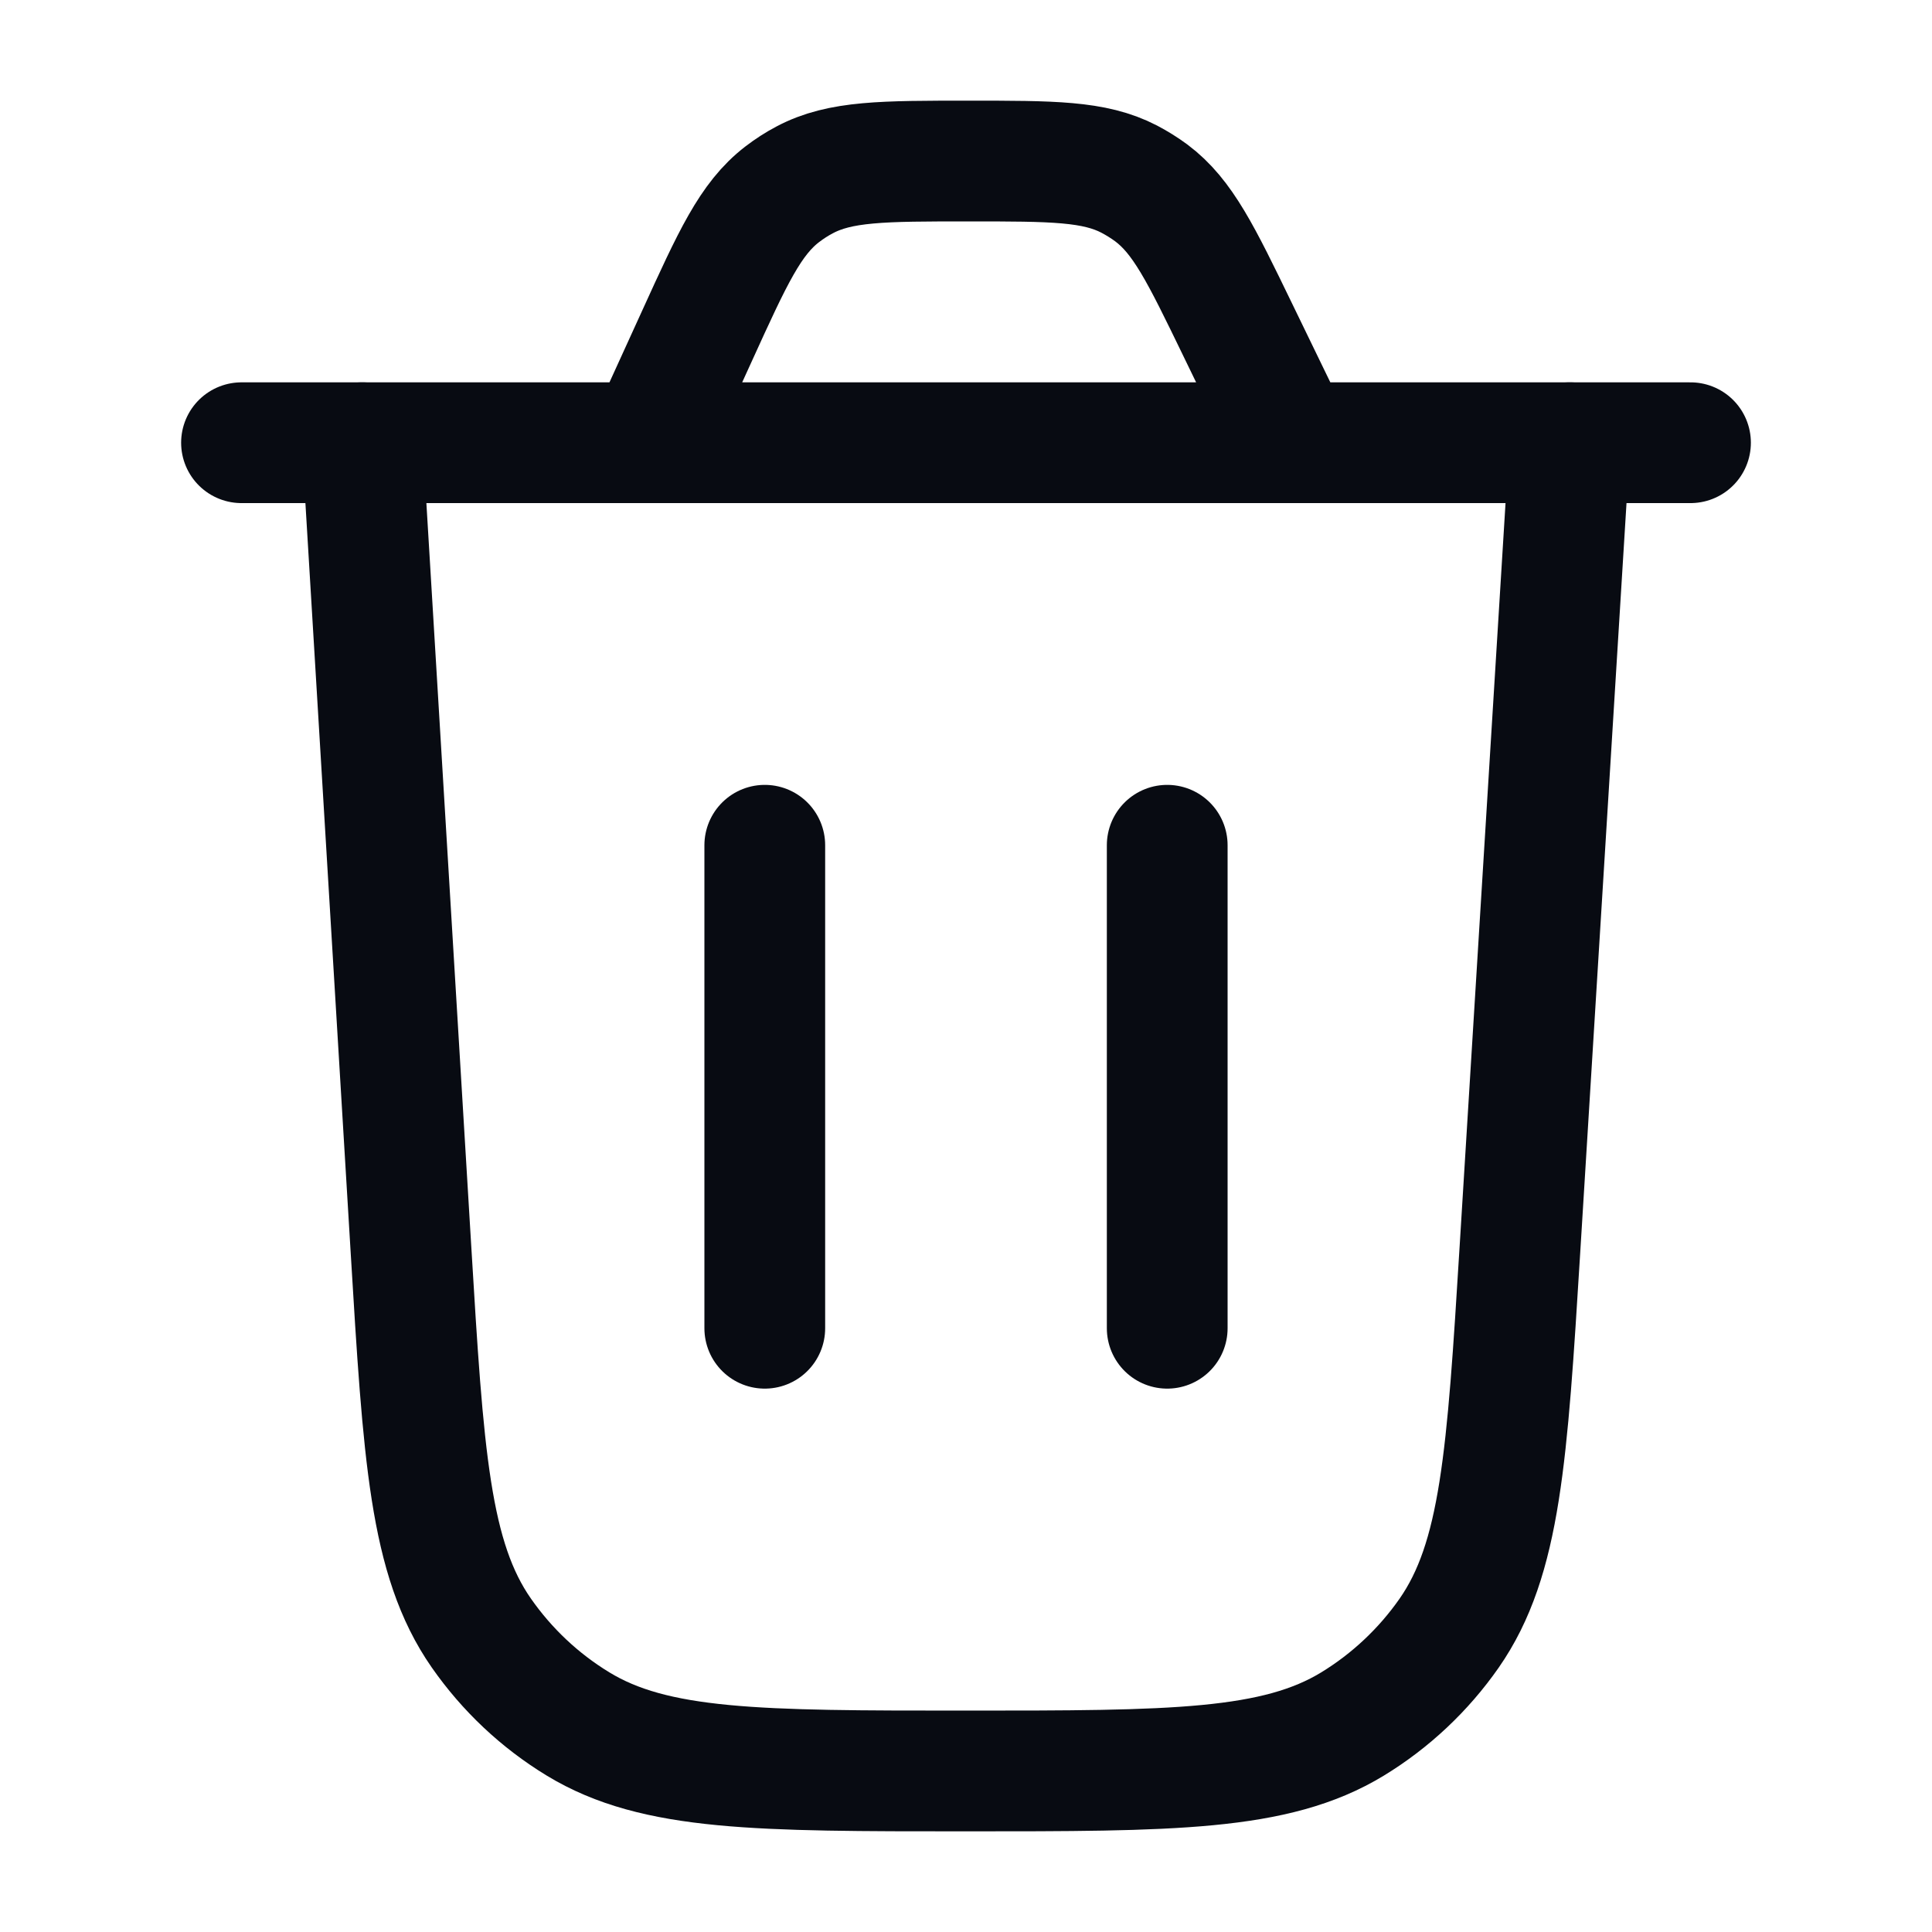
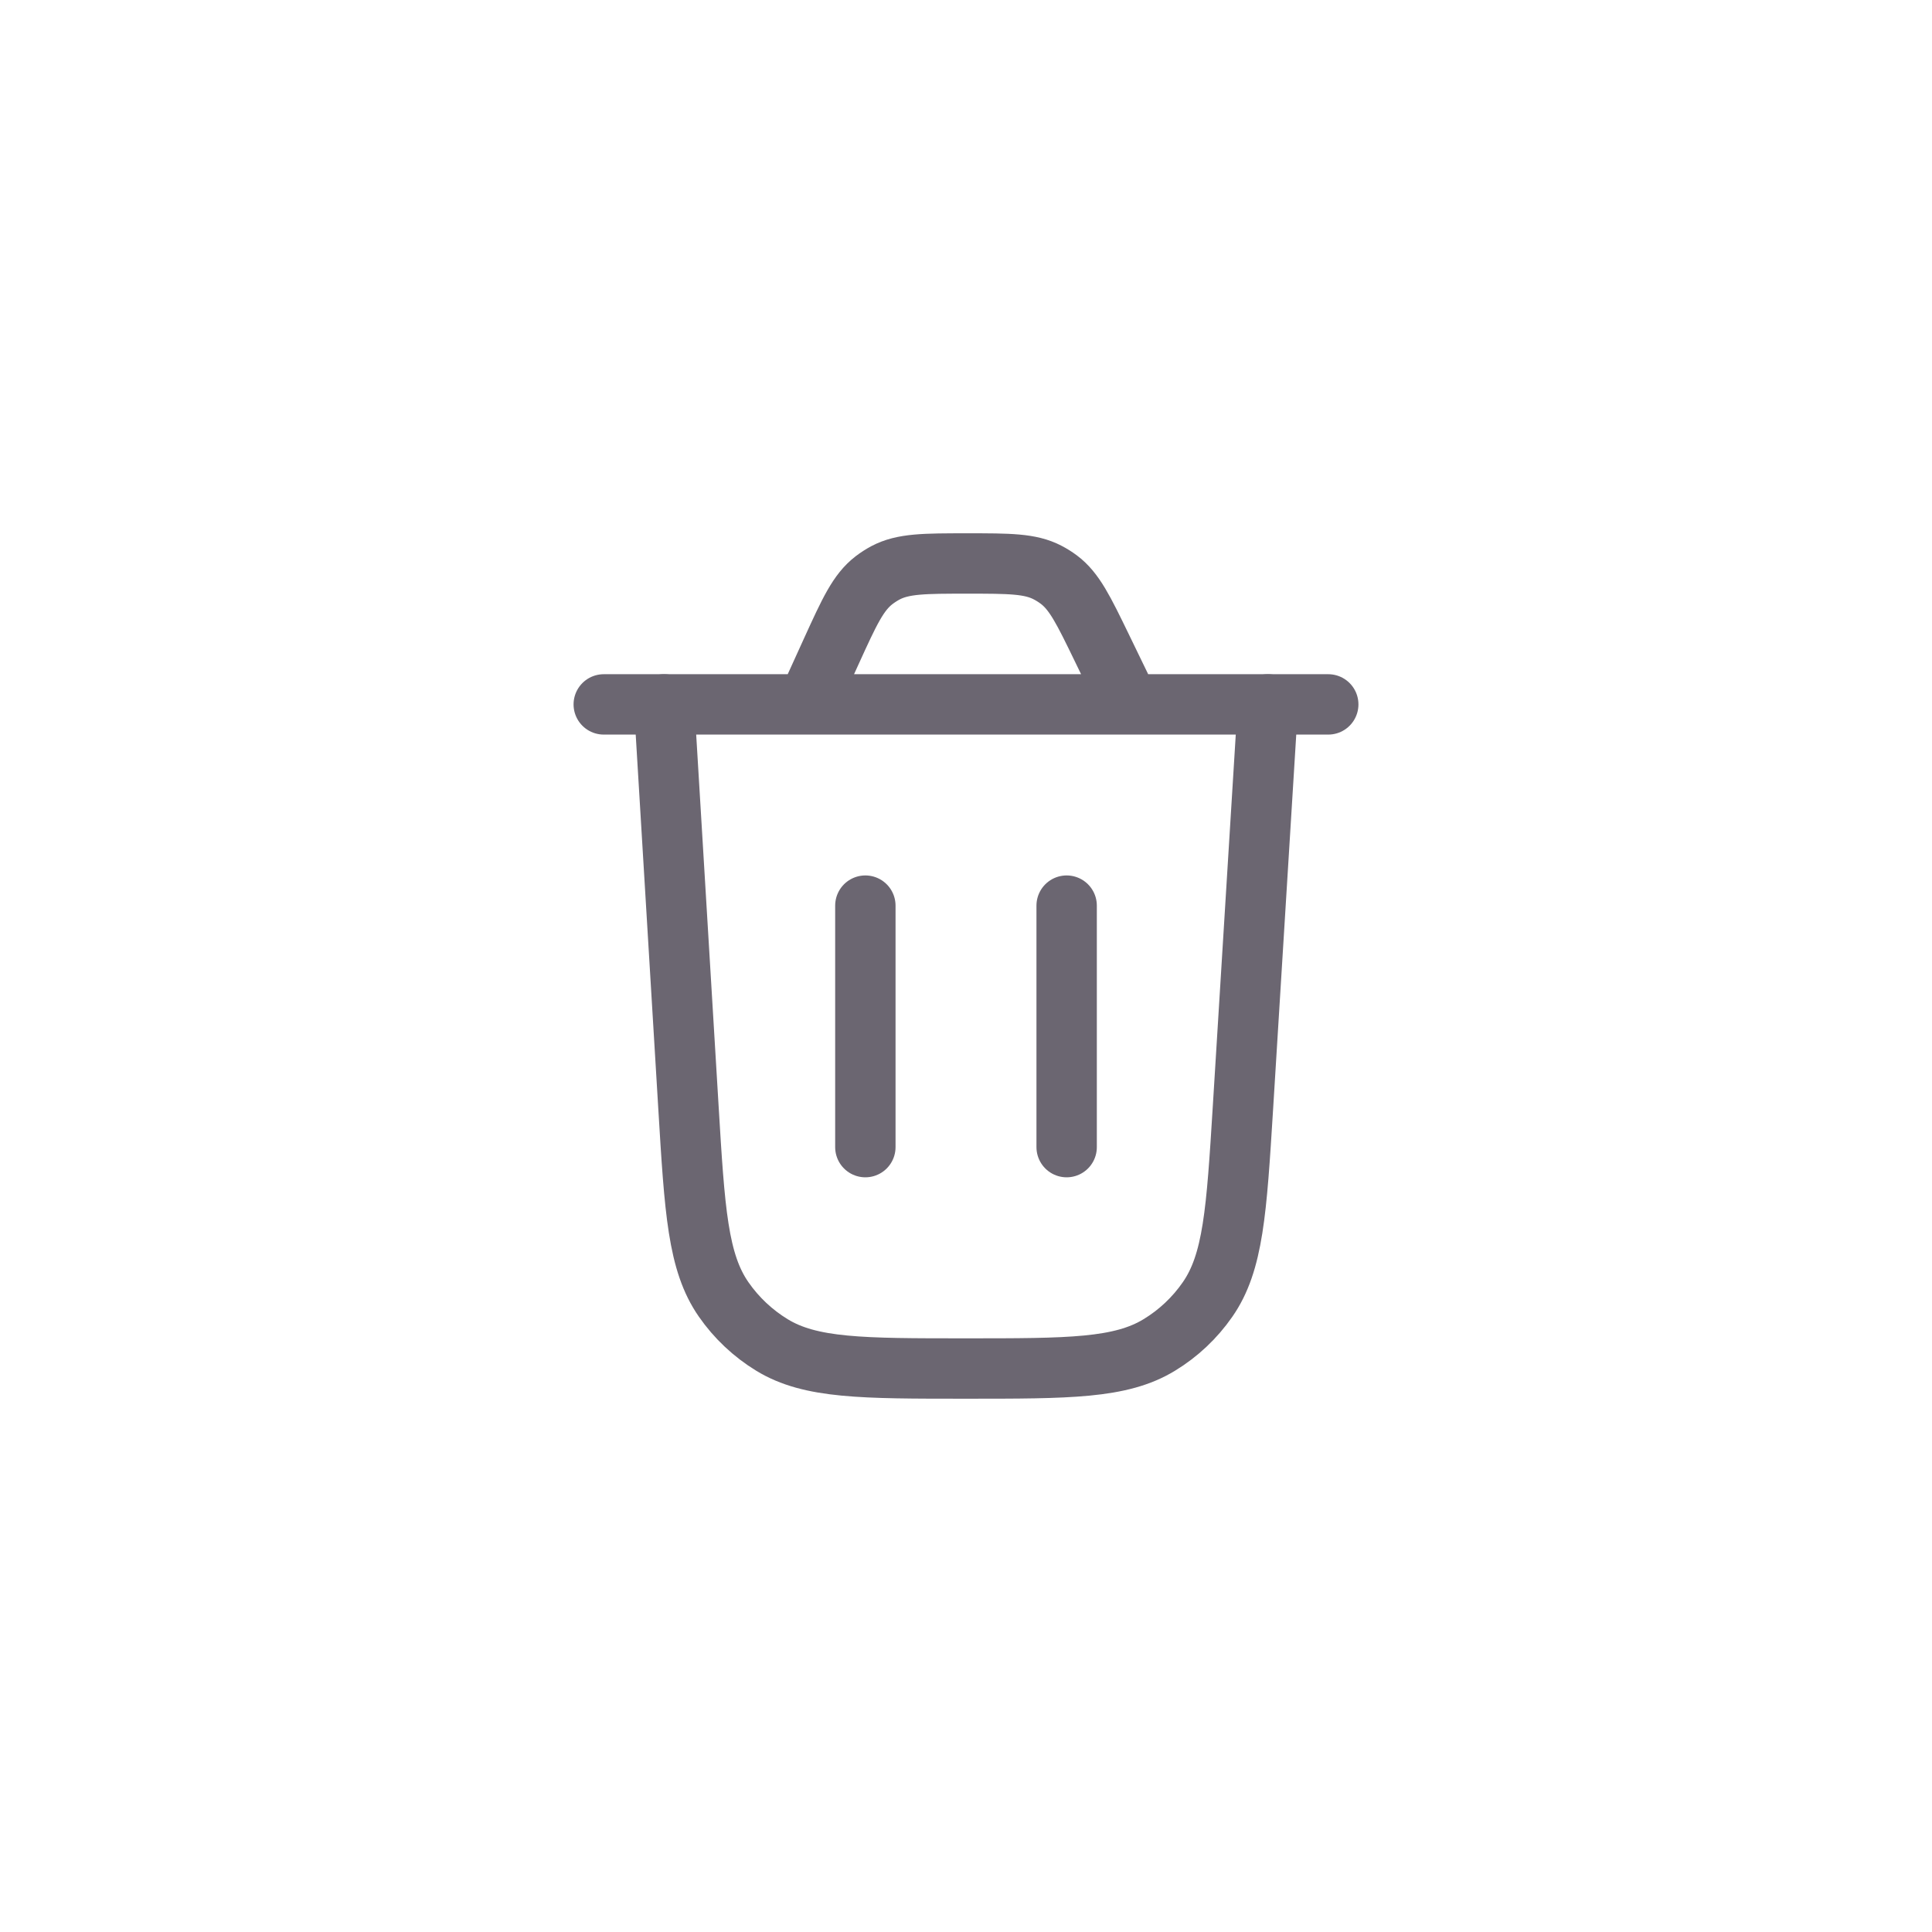
- <svg xmlns="http://www.w3.org/2000/svg" width="20" height="20" viewBox="0 0 20 20" fill="none">
-   <path d="M16.25 4.583L15.734 12.938C15.602 15.072 15.536 16.139 15.001 16.907C14.736 17.286 14.396 17.606 14.001 17.847C13.202 18.333 12.133 18.333 9.994 18.333C7.853 18.333 6.782 18.333 5.983 17.846C5.587 17.605 5.247 17.284 4.982 16.904C4.447 16.135 4.383 15.067 4.254 12.929L3.75 4.583" stroke="#080B12" stroke-width="1.25" stroke-linecap="round" />
-   <path d="M2.5 4.583H17.5M13.38 4.583L12.811 3.41C12.433 2.63 12.244 2.241 11.918 1.997C11.846 1.944 11.769 1.896 11.689 1.854C11.328 1.667 10.895 1.667 10.029 1.667C9.141 1.667 8.697 1.667 8.33 1.862C8.248 1.905 8.171 1.955 8.098 2.011C7.768 2.264 7.584 2.668 7.216 3.476L6.711 4.583" stroke="#080B12" stroke-width="1.25" stroke-linecap="round" />
-   <path d="M7.917 13.75V8.75" stroke="#080B12" stroke-width="1.25" stroke-linecap="round" />
-   <path d="M12.083 13.75V8.75" stroke="#080B12" stroke-width="1.25" stroke-linecap="round" />
+ <svg xmlns="http://www.w3.org/2000/svg" width="32" height="32" viewBox="0 0 32 32" fill="none">
+   <path d="M21 11.667L20.587 18.35C20.481 20.058 20.428 20.911 20 21.525C19.789 21.829 19.517 22.085 19.201 22.277C18.561 22.667 17.706 22.667 15.995 22.667C14.282 22.667 13.425 22.667 12.786 22.277C12.47 22.084 12.197 21.827 11.986 21.523C11.558 20.908 11.506 20.053 11.403 18.343L11 11.667" stroke="#6B6671" stroke-linecap="round" />
+   <path d="M10 11.667H22M18.704 11.667L18.249 10.728C17.946 10.104 17.795 9.792 17.535 9.598C17.477 9.555 17.415 9.516 17.351 9.483C17.063 9.333 16.716 9.333 16.023 9.333C15.312 9.333 14.957 9.333 14.664 9.489C14.599 9.524 14.537 9.564 14.478 9.609C14.214 9.811 14.067 10.134 13.772 10.781L13.369 11.667" stroke="#6B6671" stroke-linecap="round" />
+   <path d="M14.333 19V15" stroke="#6B6671" stroke-linecap="round" />
+   <path d="M17.667 19V15" stroke="#6B6671" stroke-linecap="round" />
</svg>
